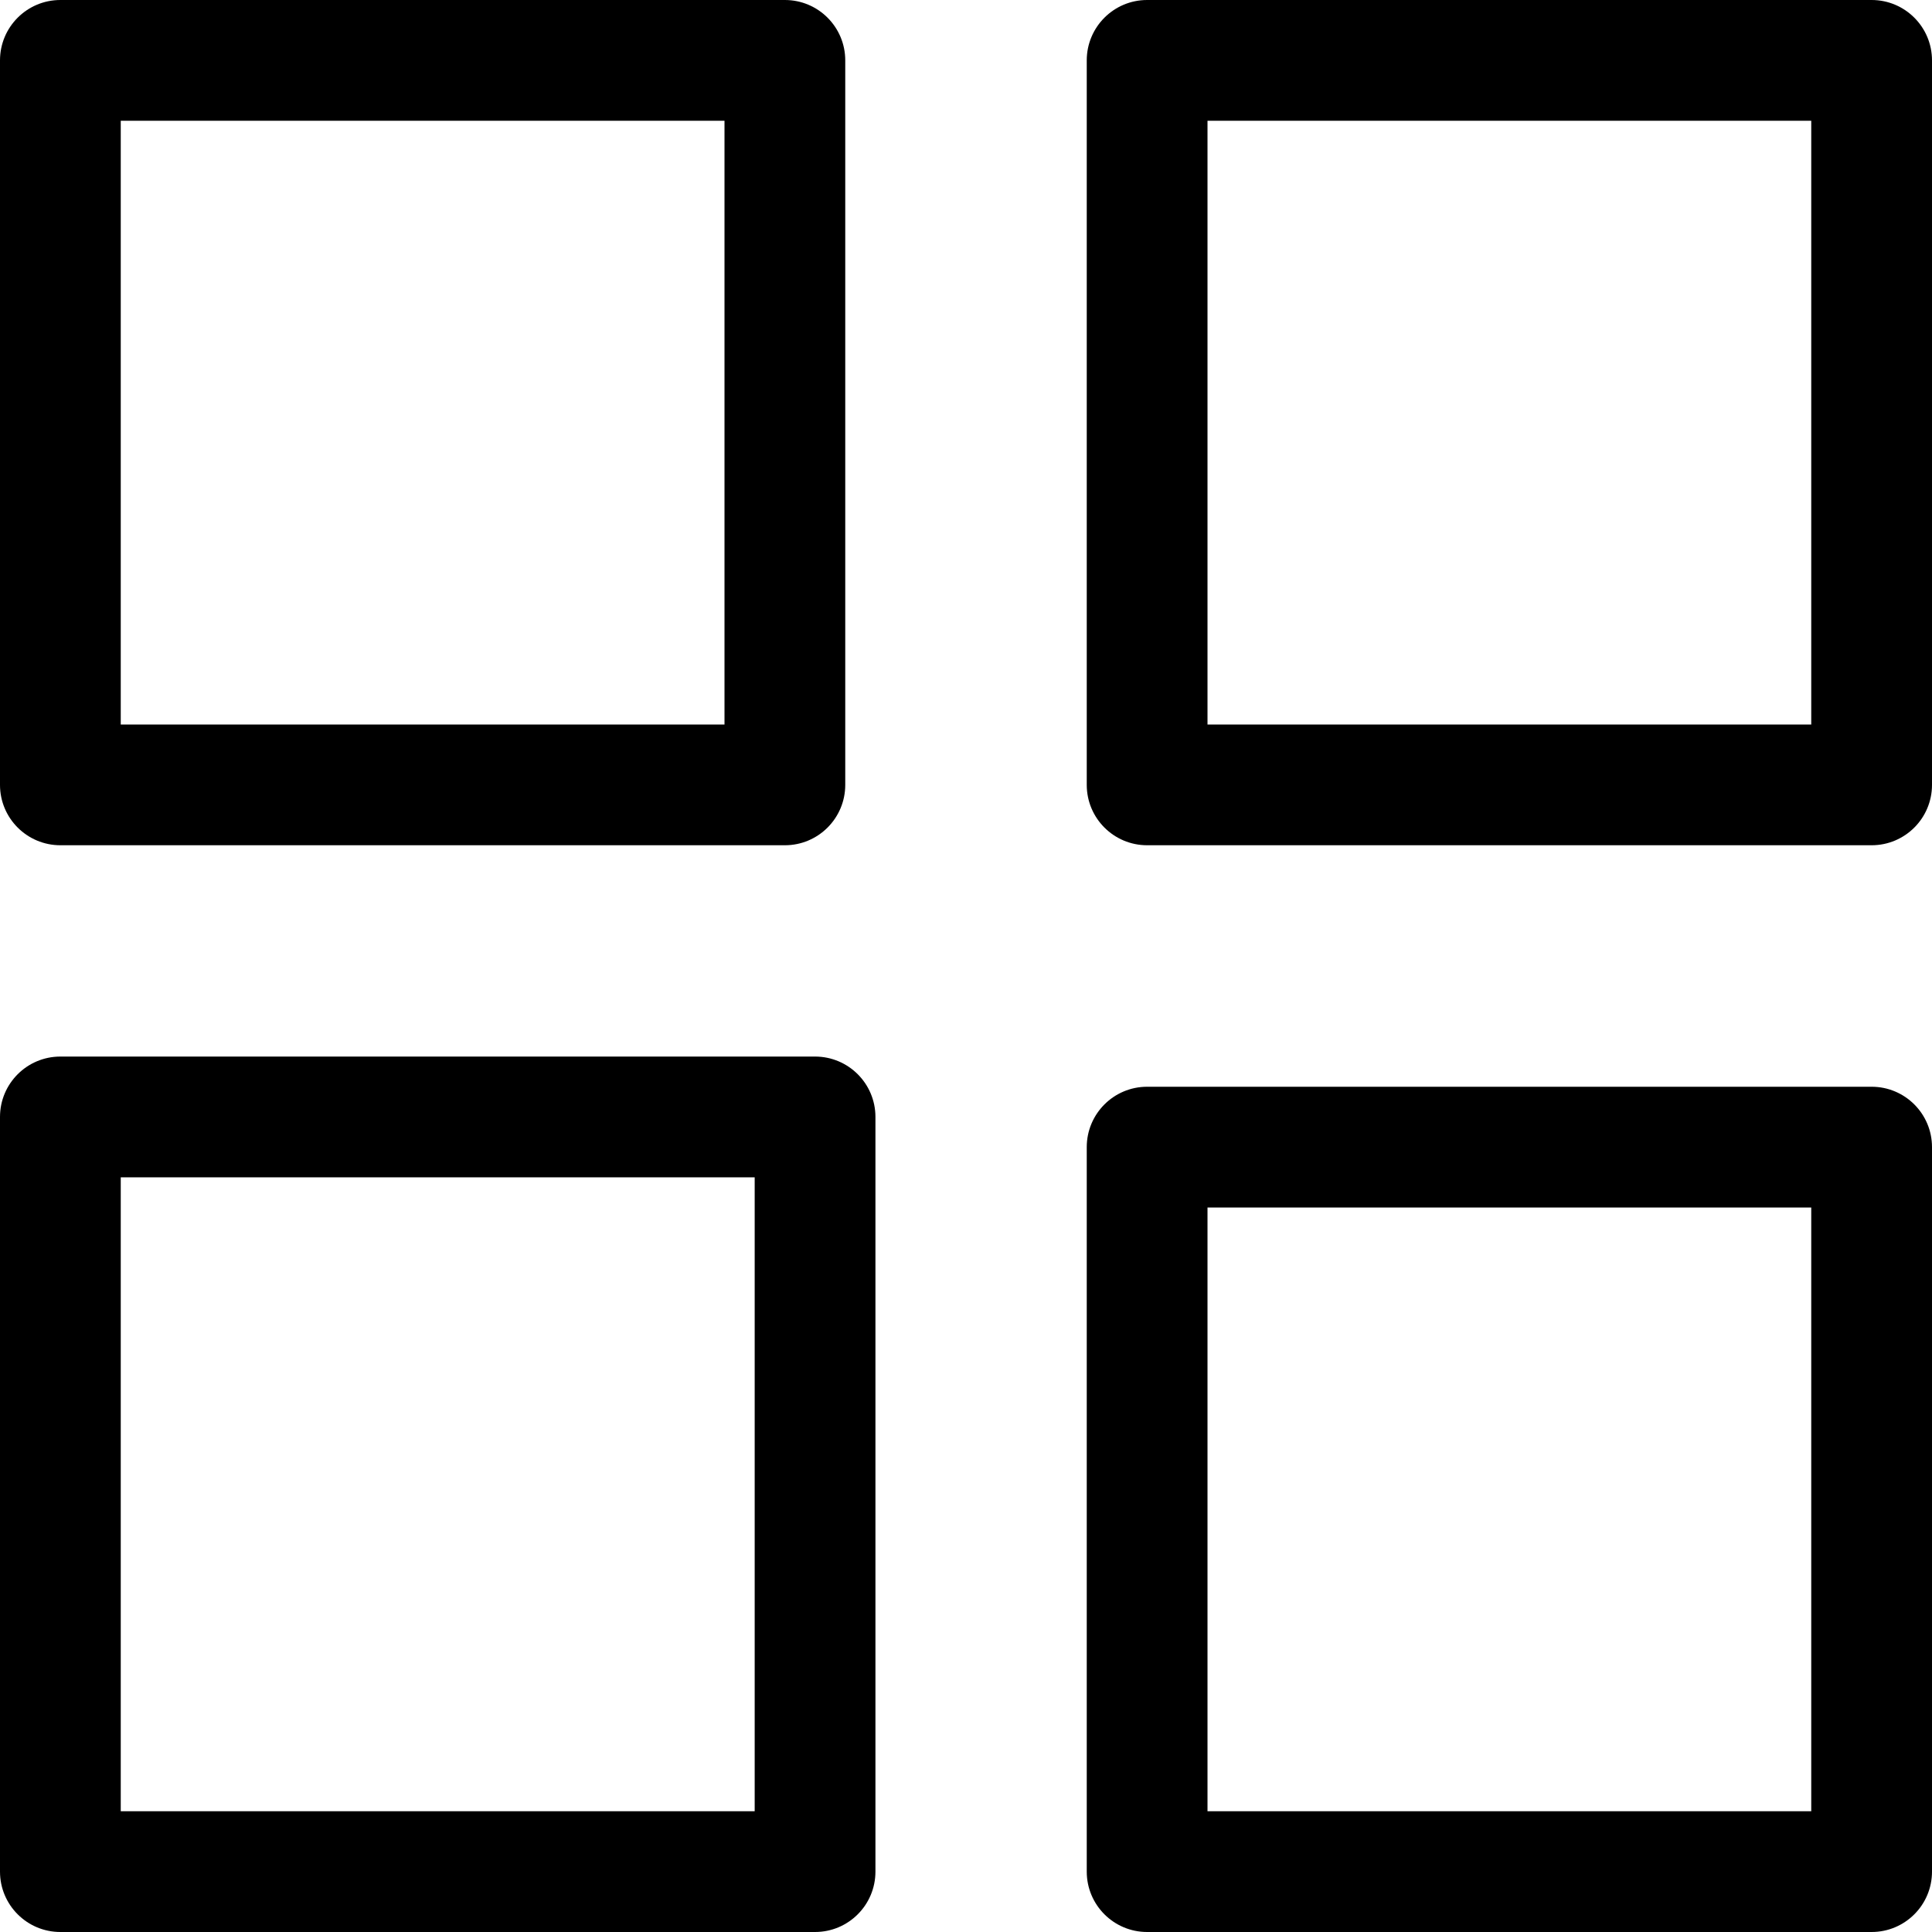
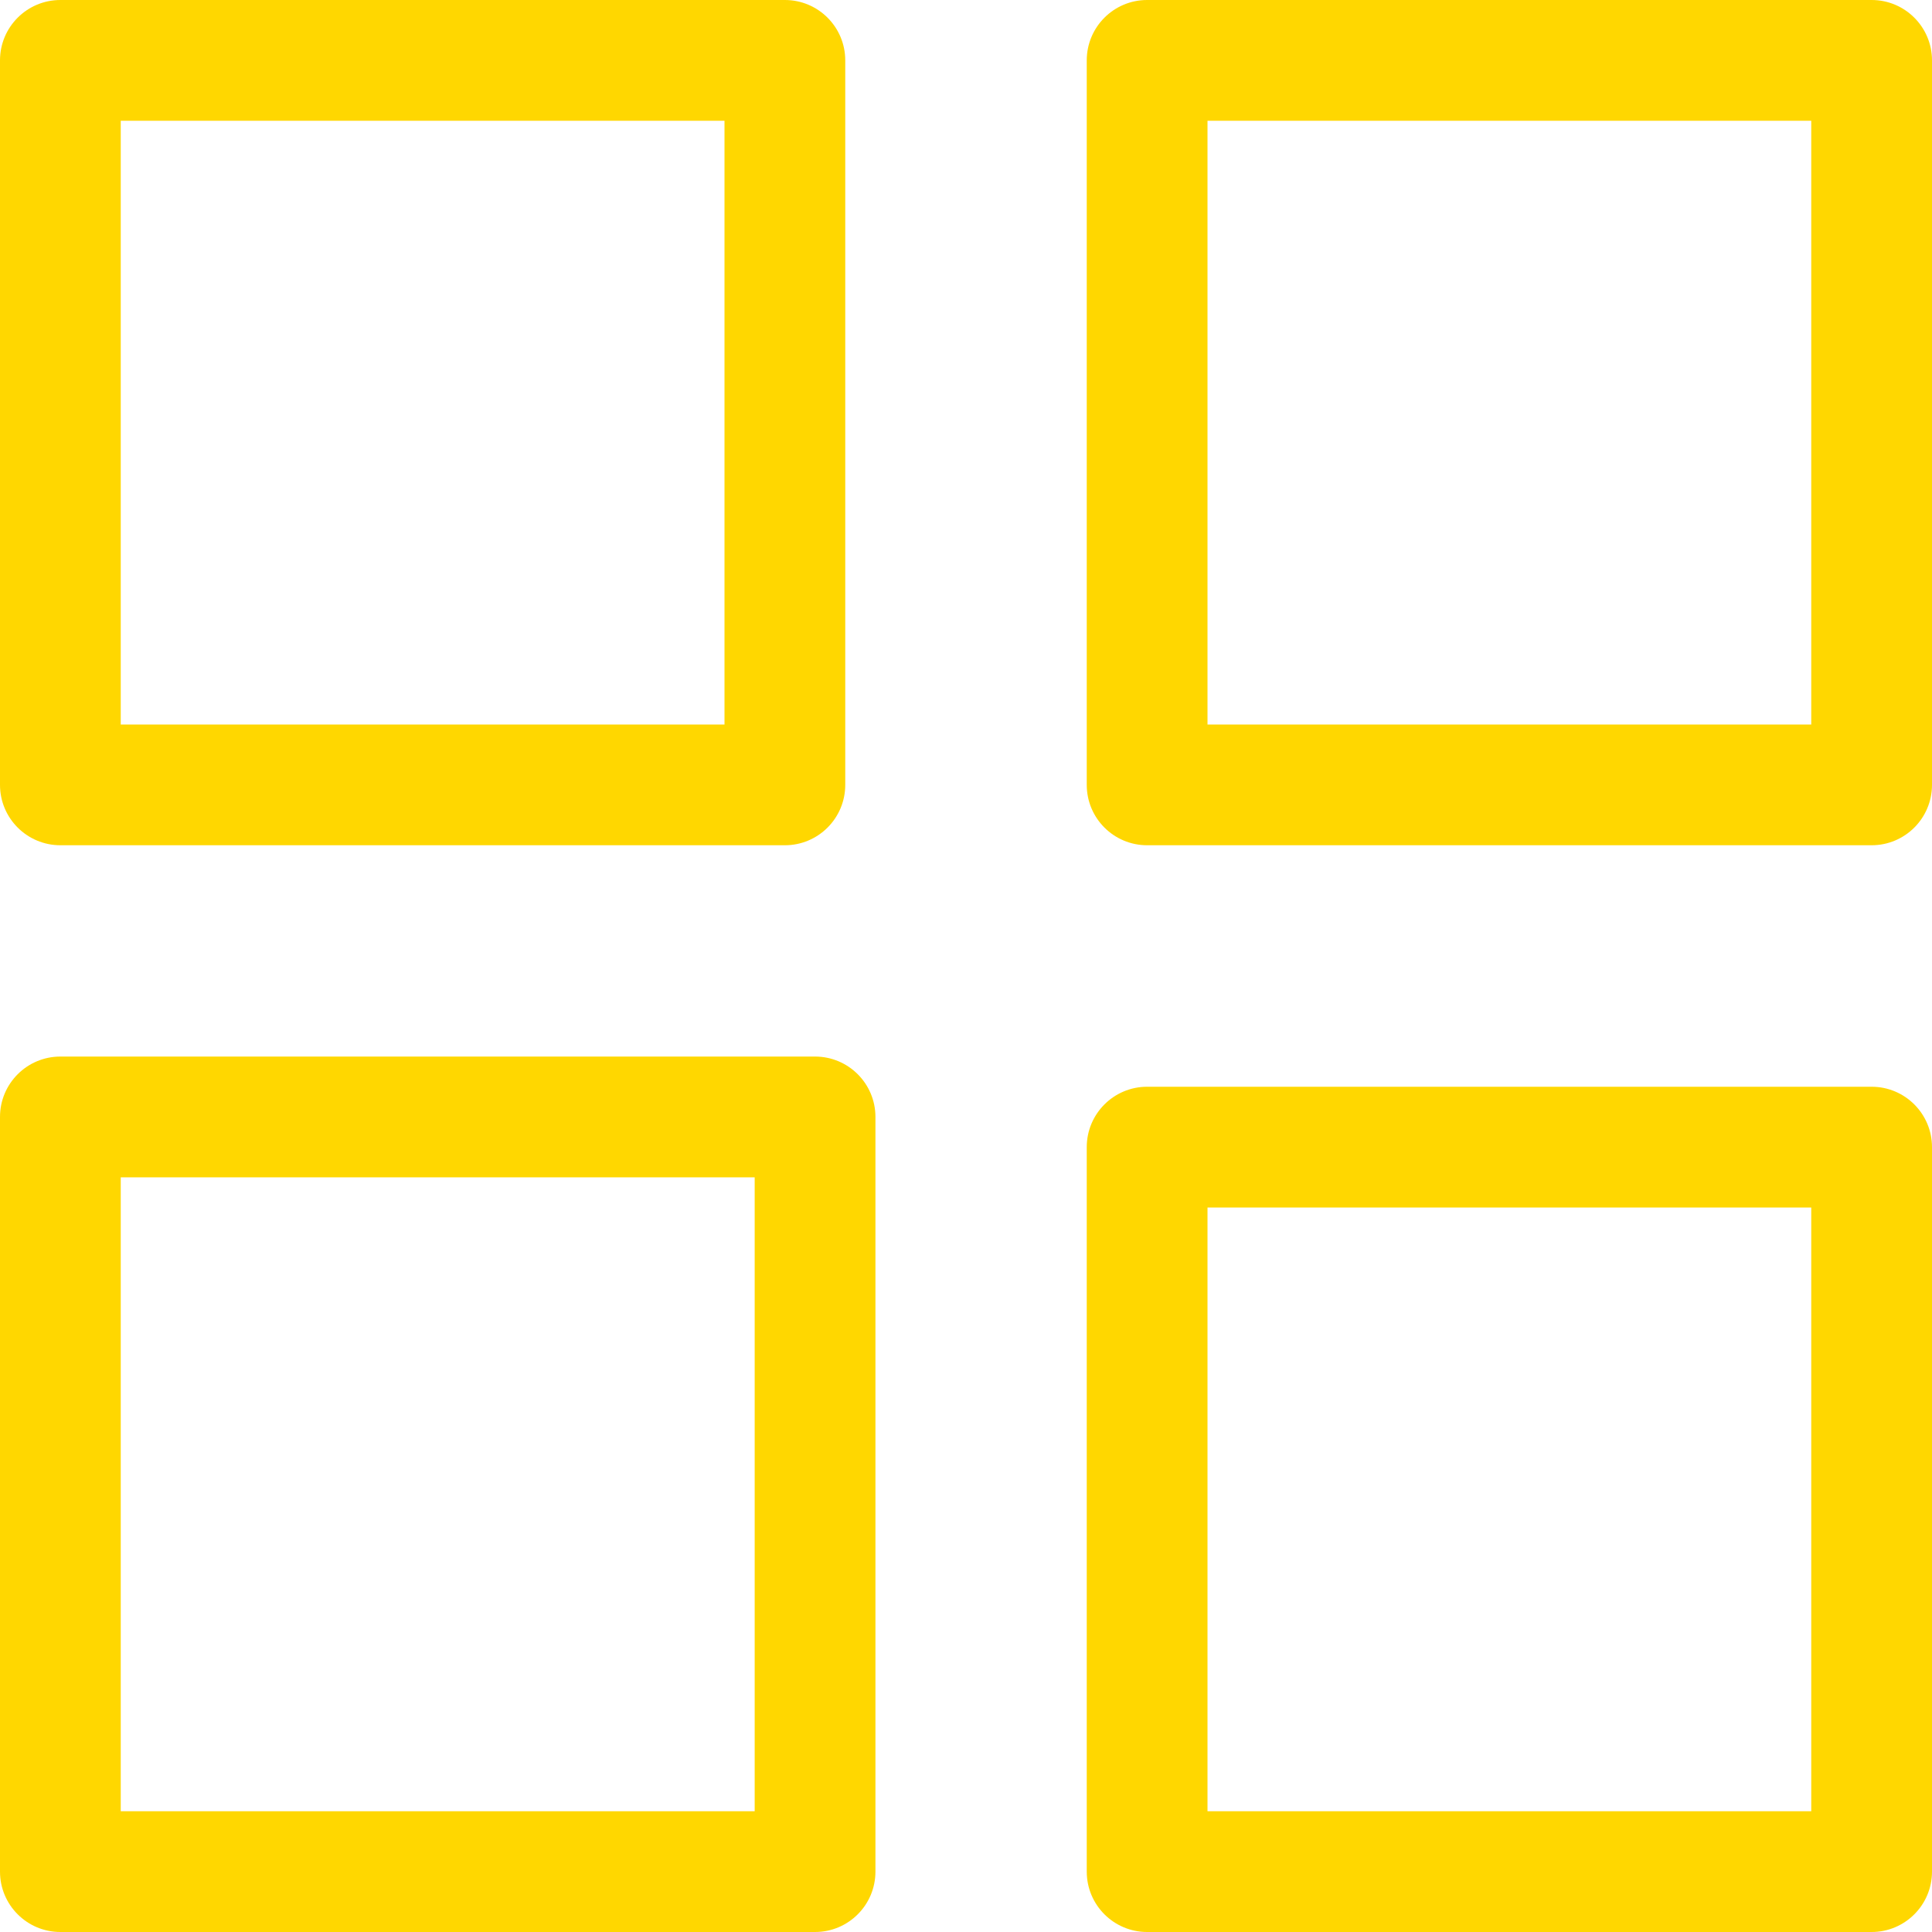
- <svg xmlns="http://www.w3.org/2000/svg" width="64" height="64" viewBox="0 0 64 64">
+ <svg xmlns="http://www.w3.org/2000/svg" fill="gold" width="64" height="64" viewBox="0 0 64 64">
  <path d="M2 28h24a2 2 0 002-2V2a2 2 0 00-2-2H2a2 2 0 00-2 2v24a2 2 0 002 2zM4 4h20v20H4V4zM64 2a2 2 0 00-2-2H38a2 2 0 00-2 2v24a2 2 0 002 2h24a2 2 0 002-2V2zm-4 22H40V4h20v20zM2 64h25a2 2 0 002-2V37a2 2 0 00-2-2H2a2 2 0 00-2 2v25a2 2 0 002 2zm2-25h21v21H4V39zM62 36H38a2 2 0 00-2 2v24a2 2 0 002 2h24a2 2 0 002-2V38a2 2 0 00-2-2zm-2 24H40V40h20v20z" />
</svg>
